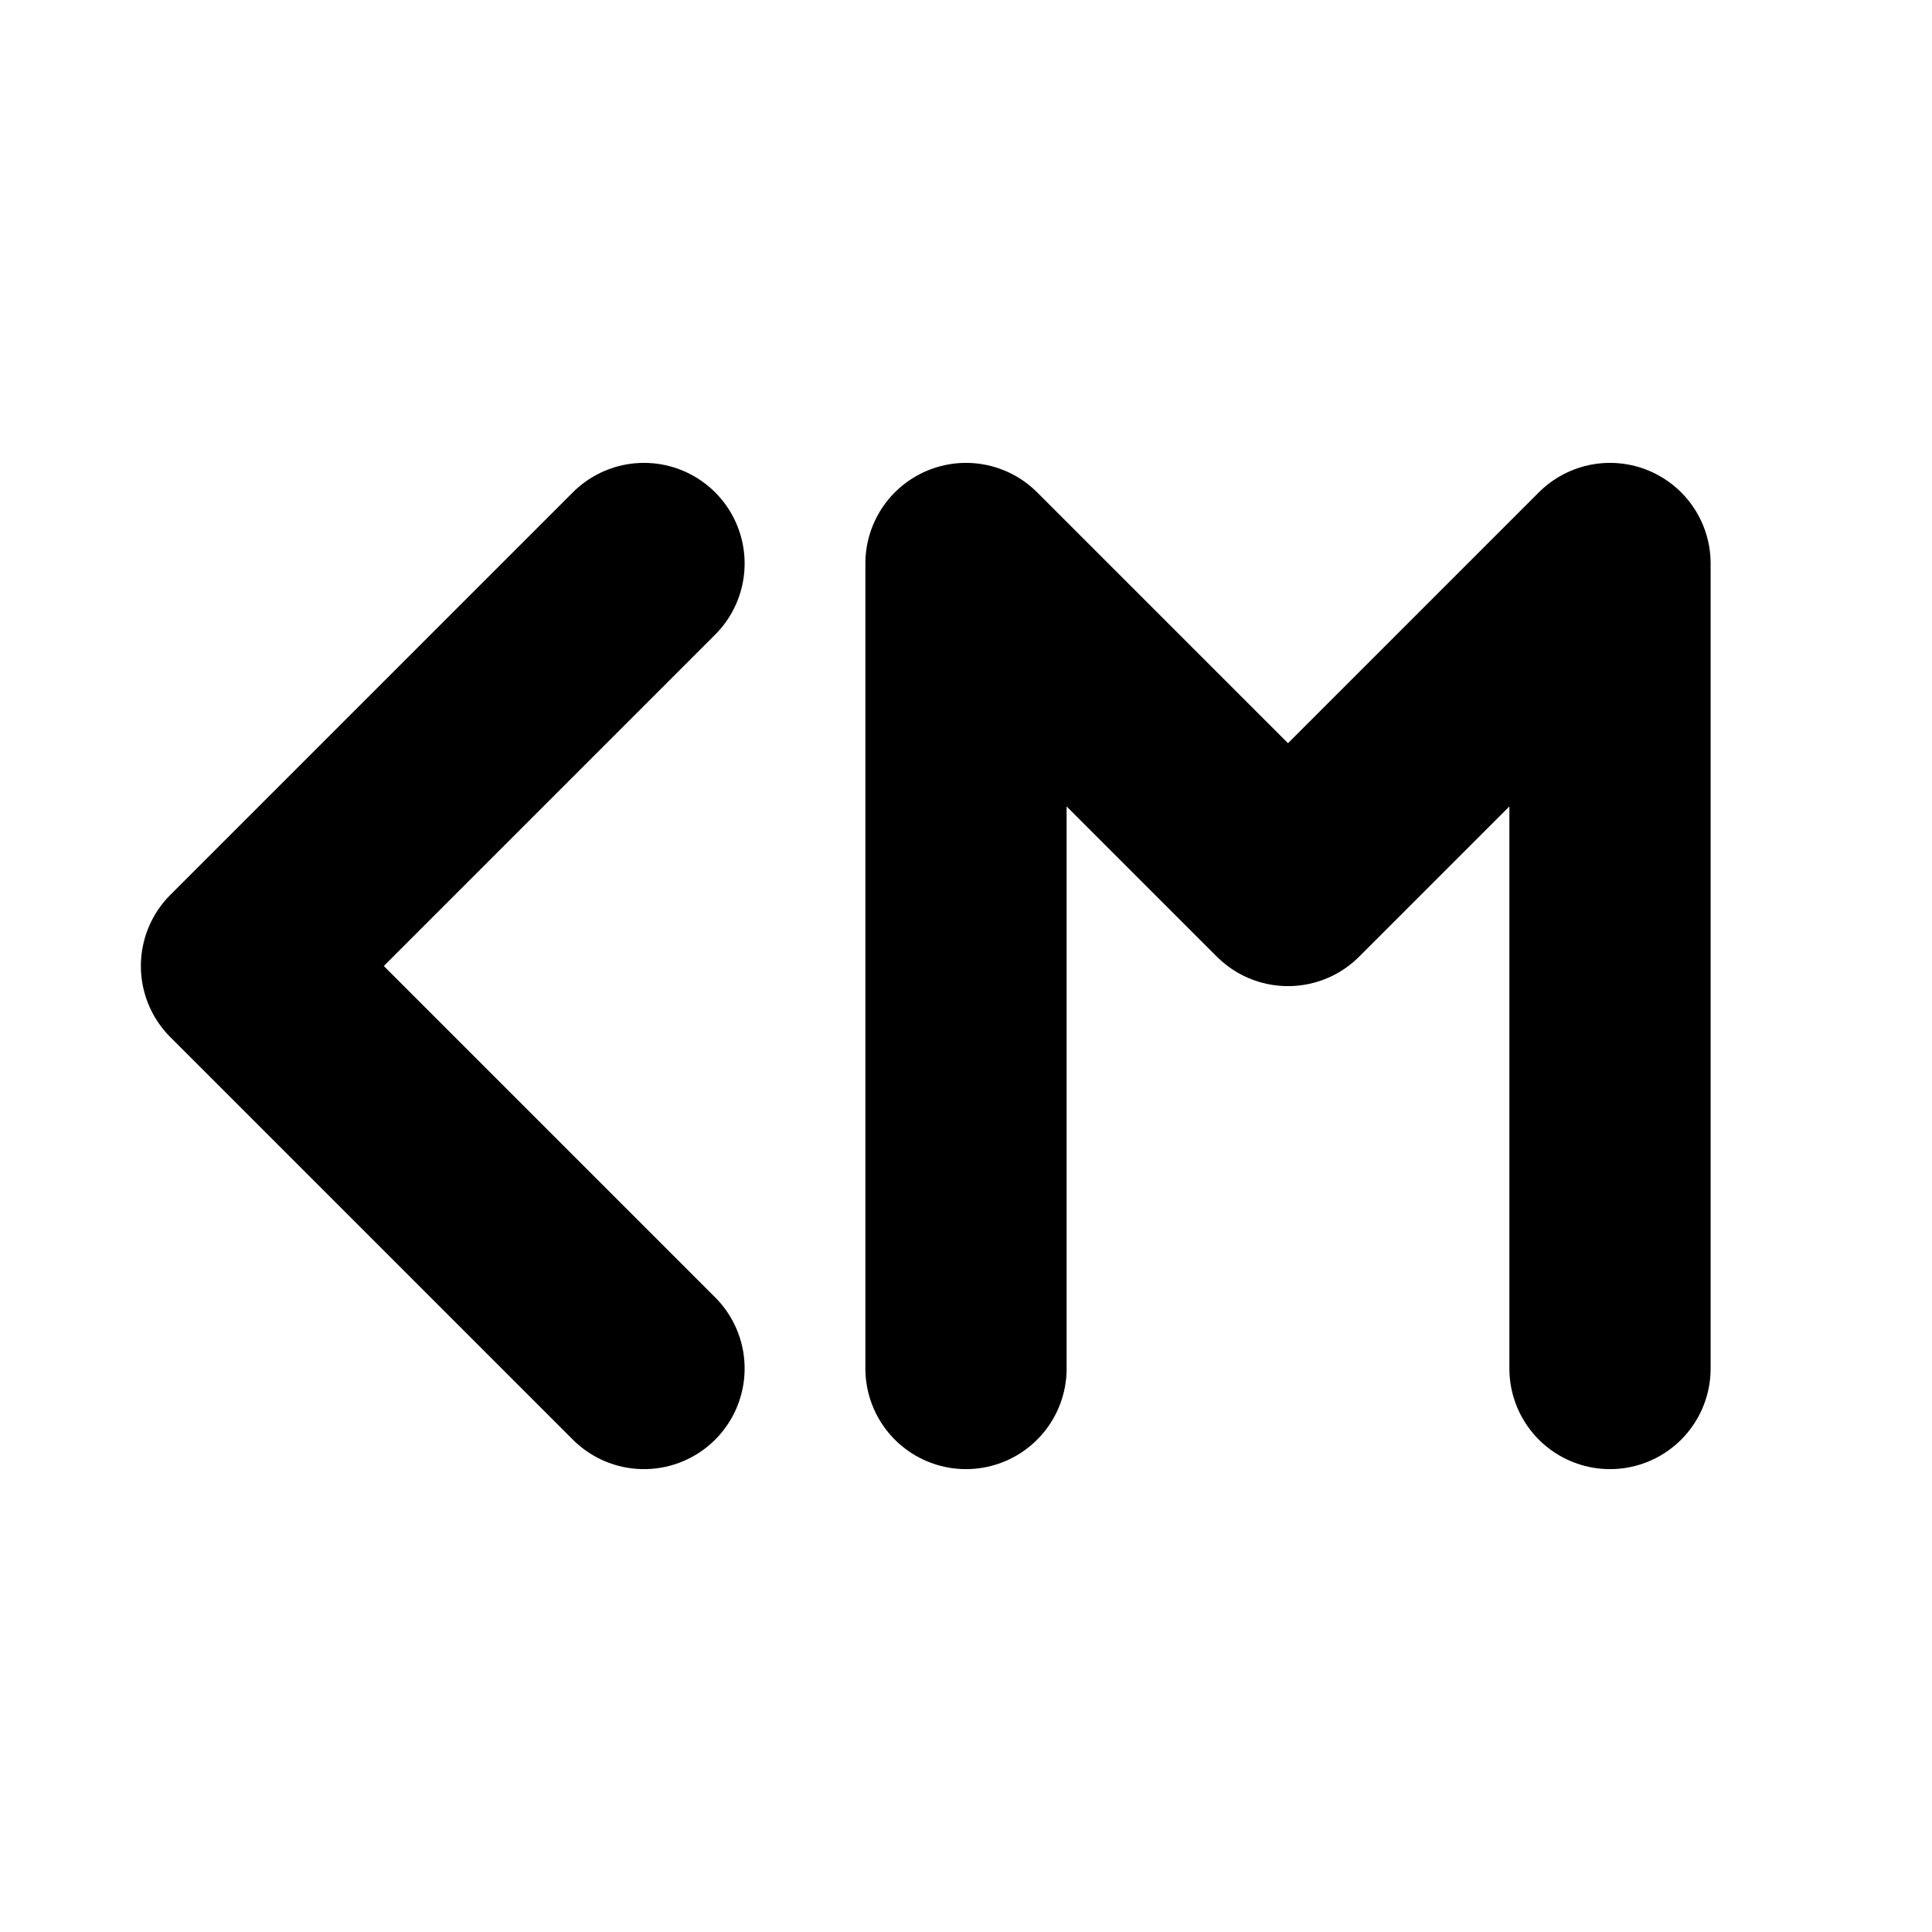
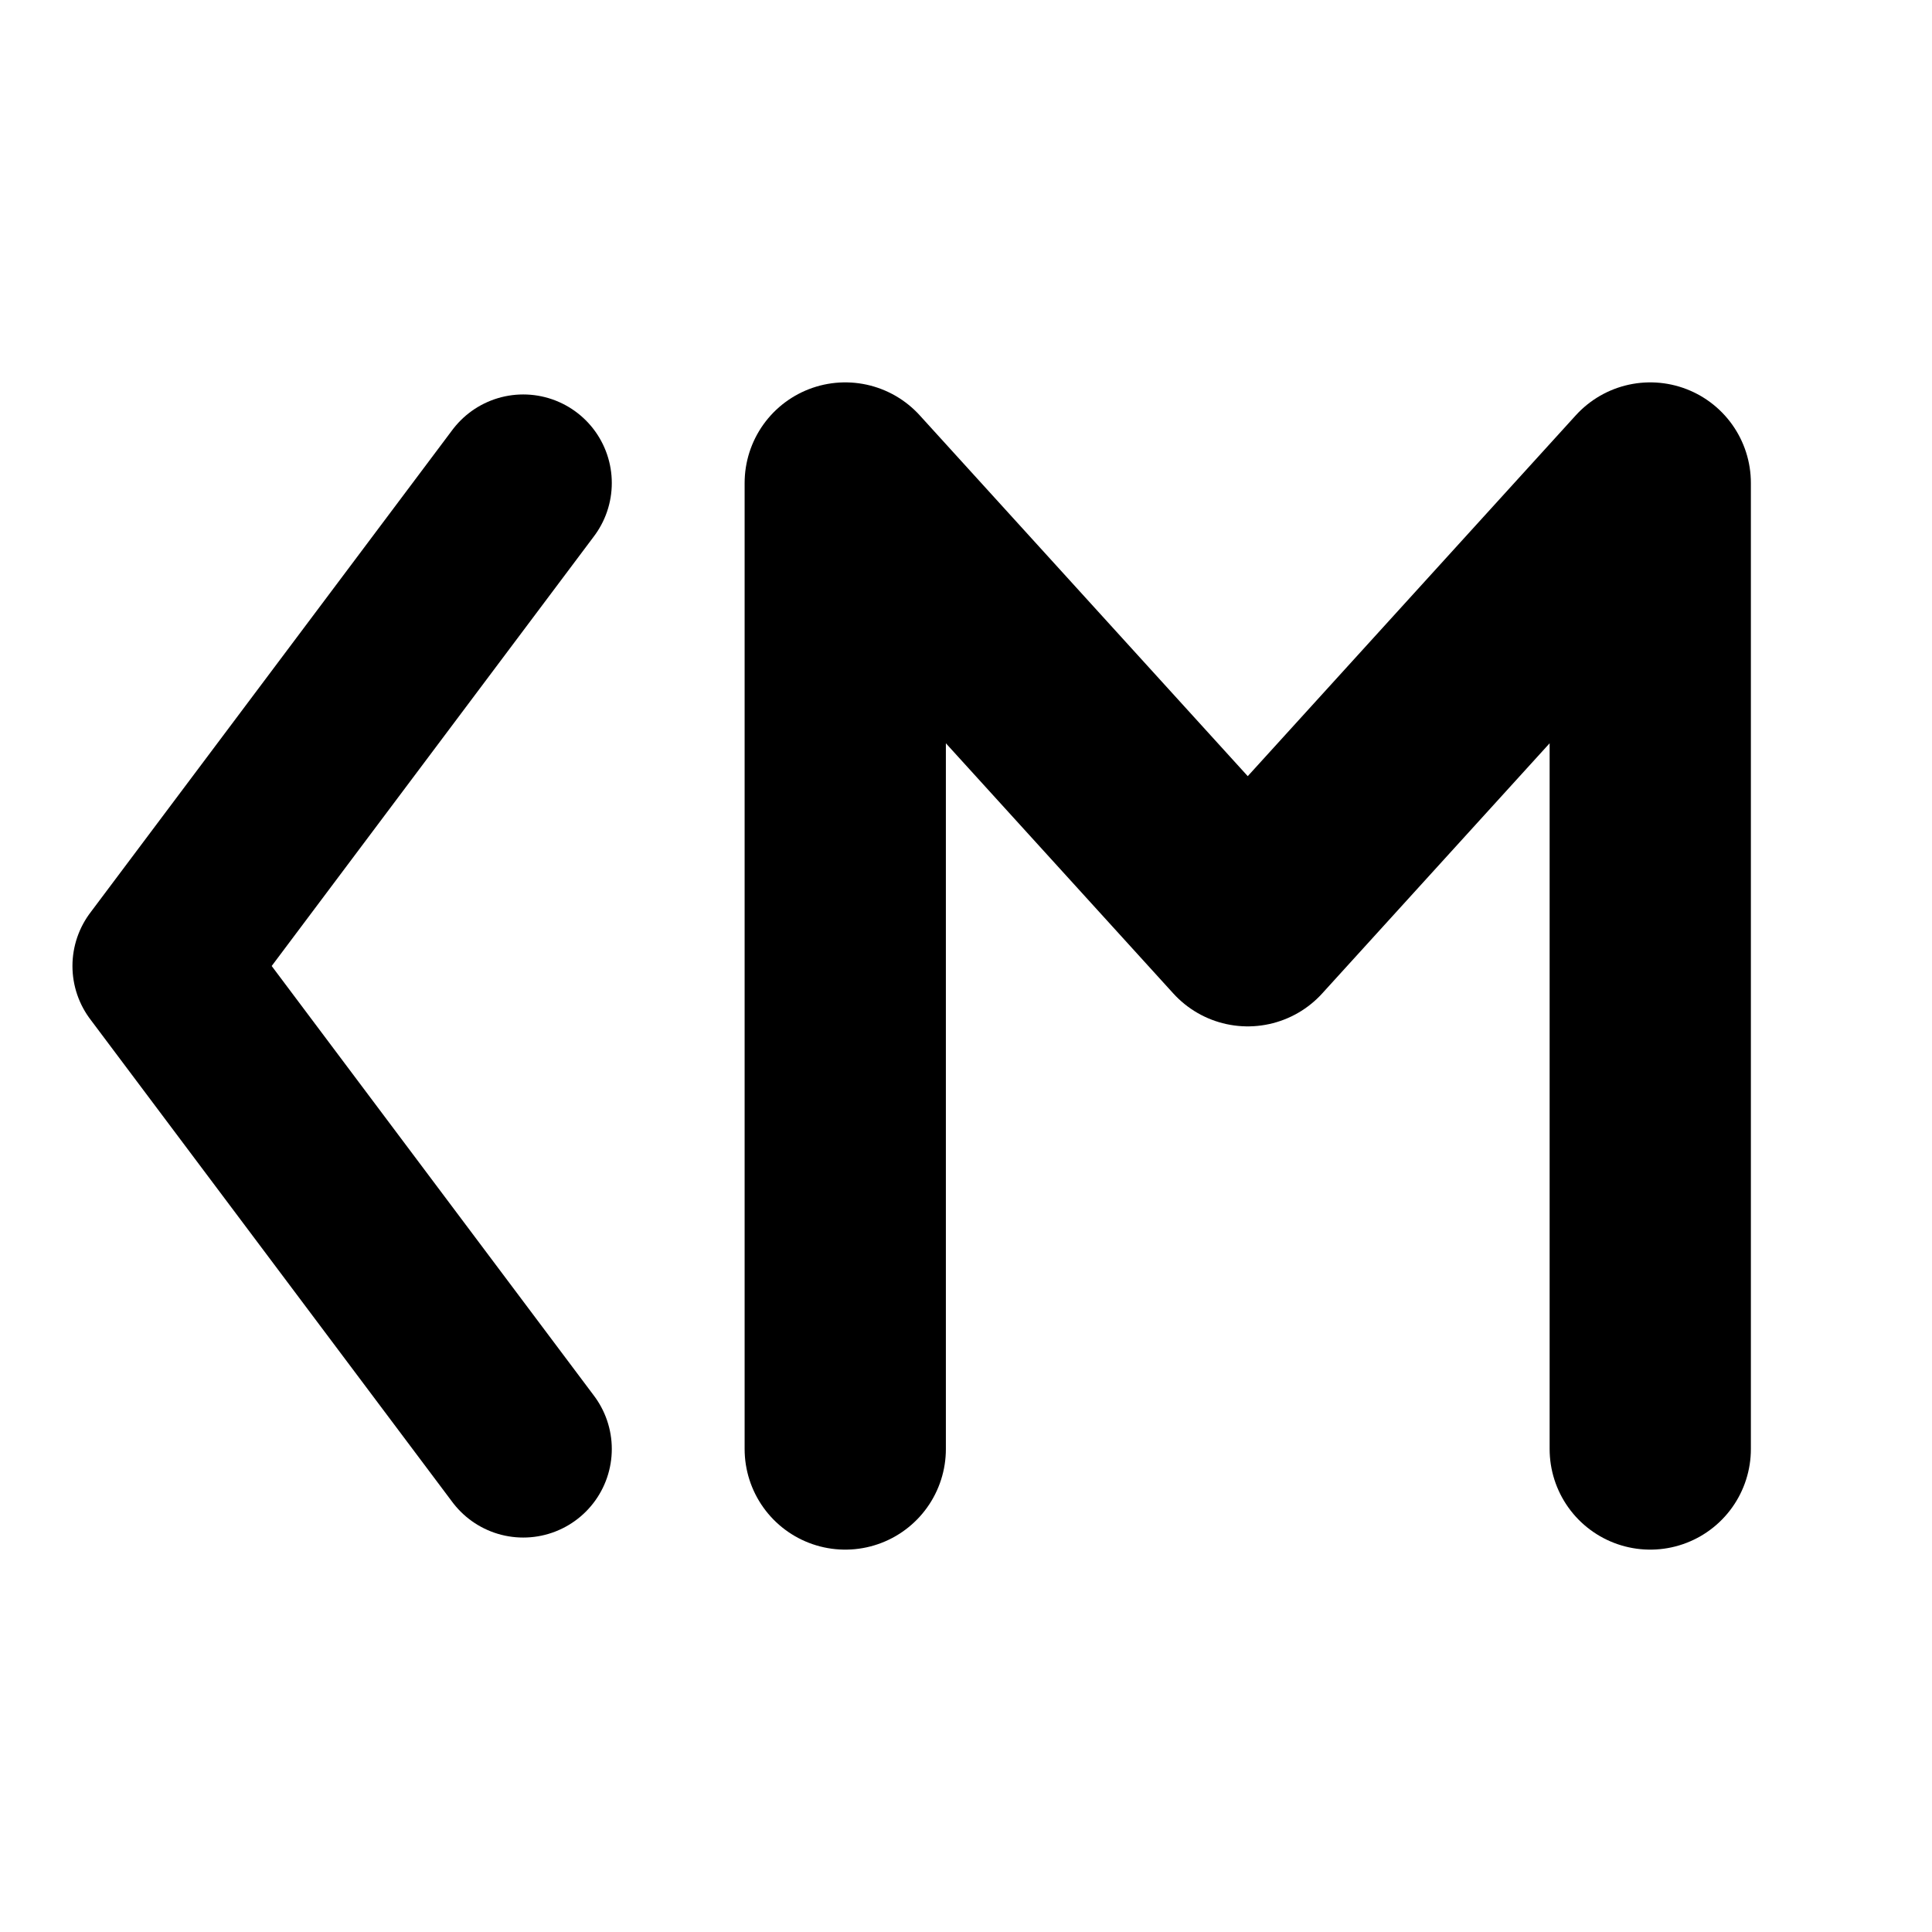
<svg xmlns="http://www.w3.org/2000/svg" width="24" height="24" viewBox="0 0 24 24" fill="none">
-   <path d="M8 7L3 12L8 17" stroke="currentColor" stroke-width="2.5" stroke-linecap="round" stroke-linejoin="round" />
-   <path d="M12 7V17M12 7L16 11L20 7V17" stroke="currentColor" stroke-width="2.5" stroke-linecap="round" stroke-linejoin="round" />
+   <path d="M6.5 6L2 12L6.5 18" stroke="currentColor" stroke-width="2.2" stroke-linecap="round" stroke-linejoin="round" />
+   <path d="M10.5 6V18M10.5 6L15.5 11.5L20.5 6V18" stroke="currentColor" stroke-width="2.5" stroke-linecap="round" stroke-linejoin="round" />
</svg>
